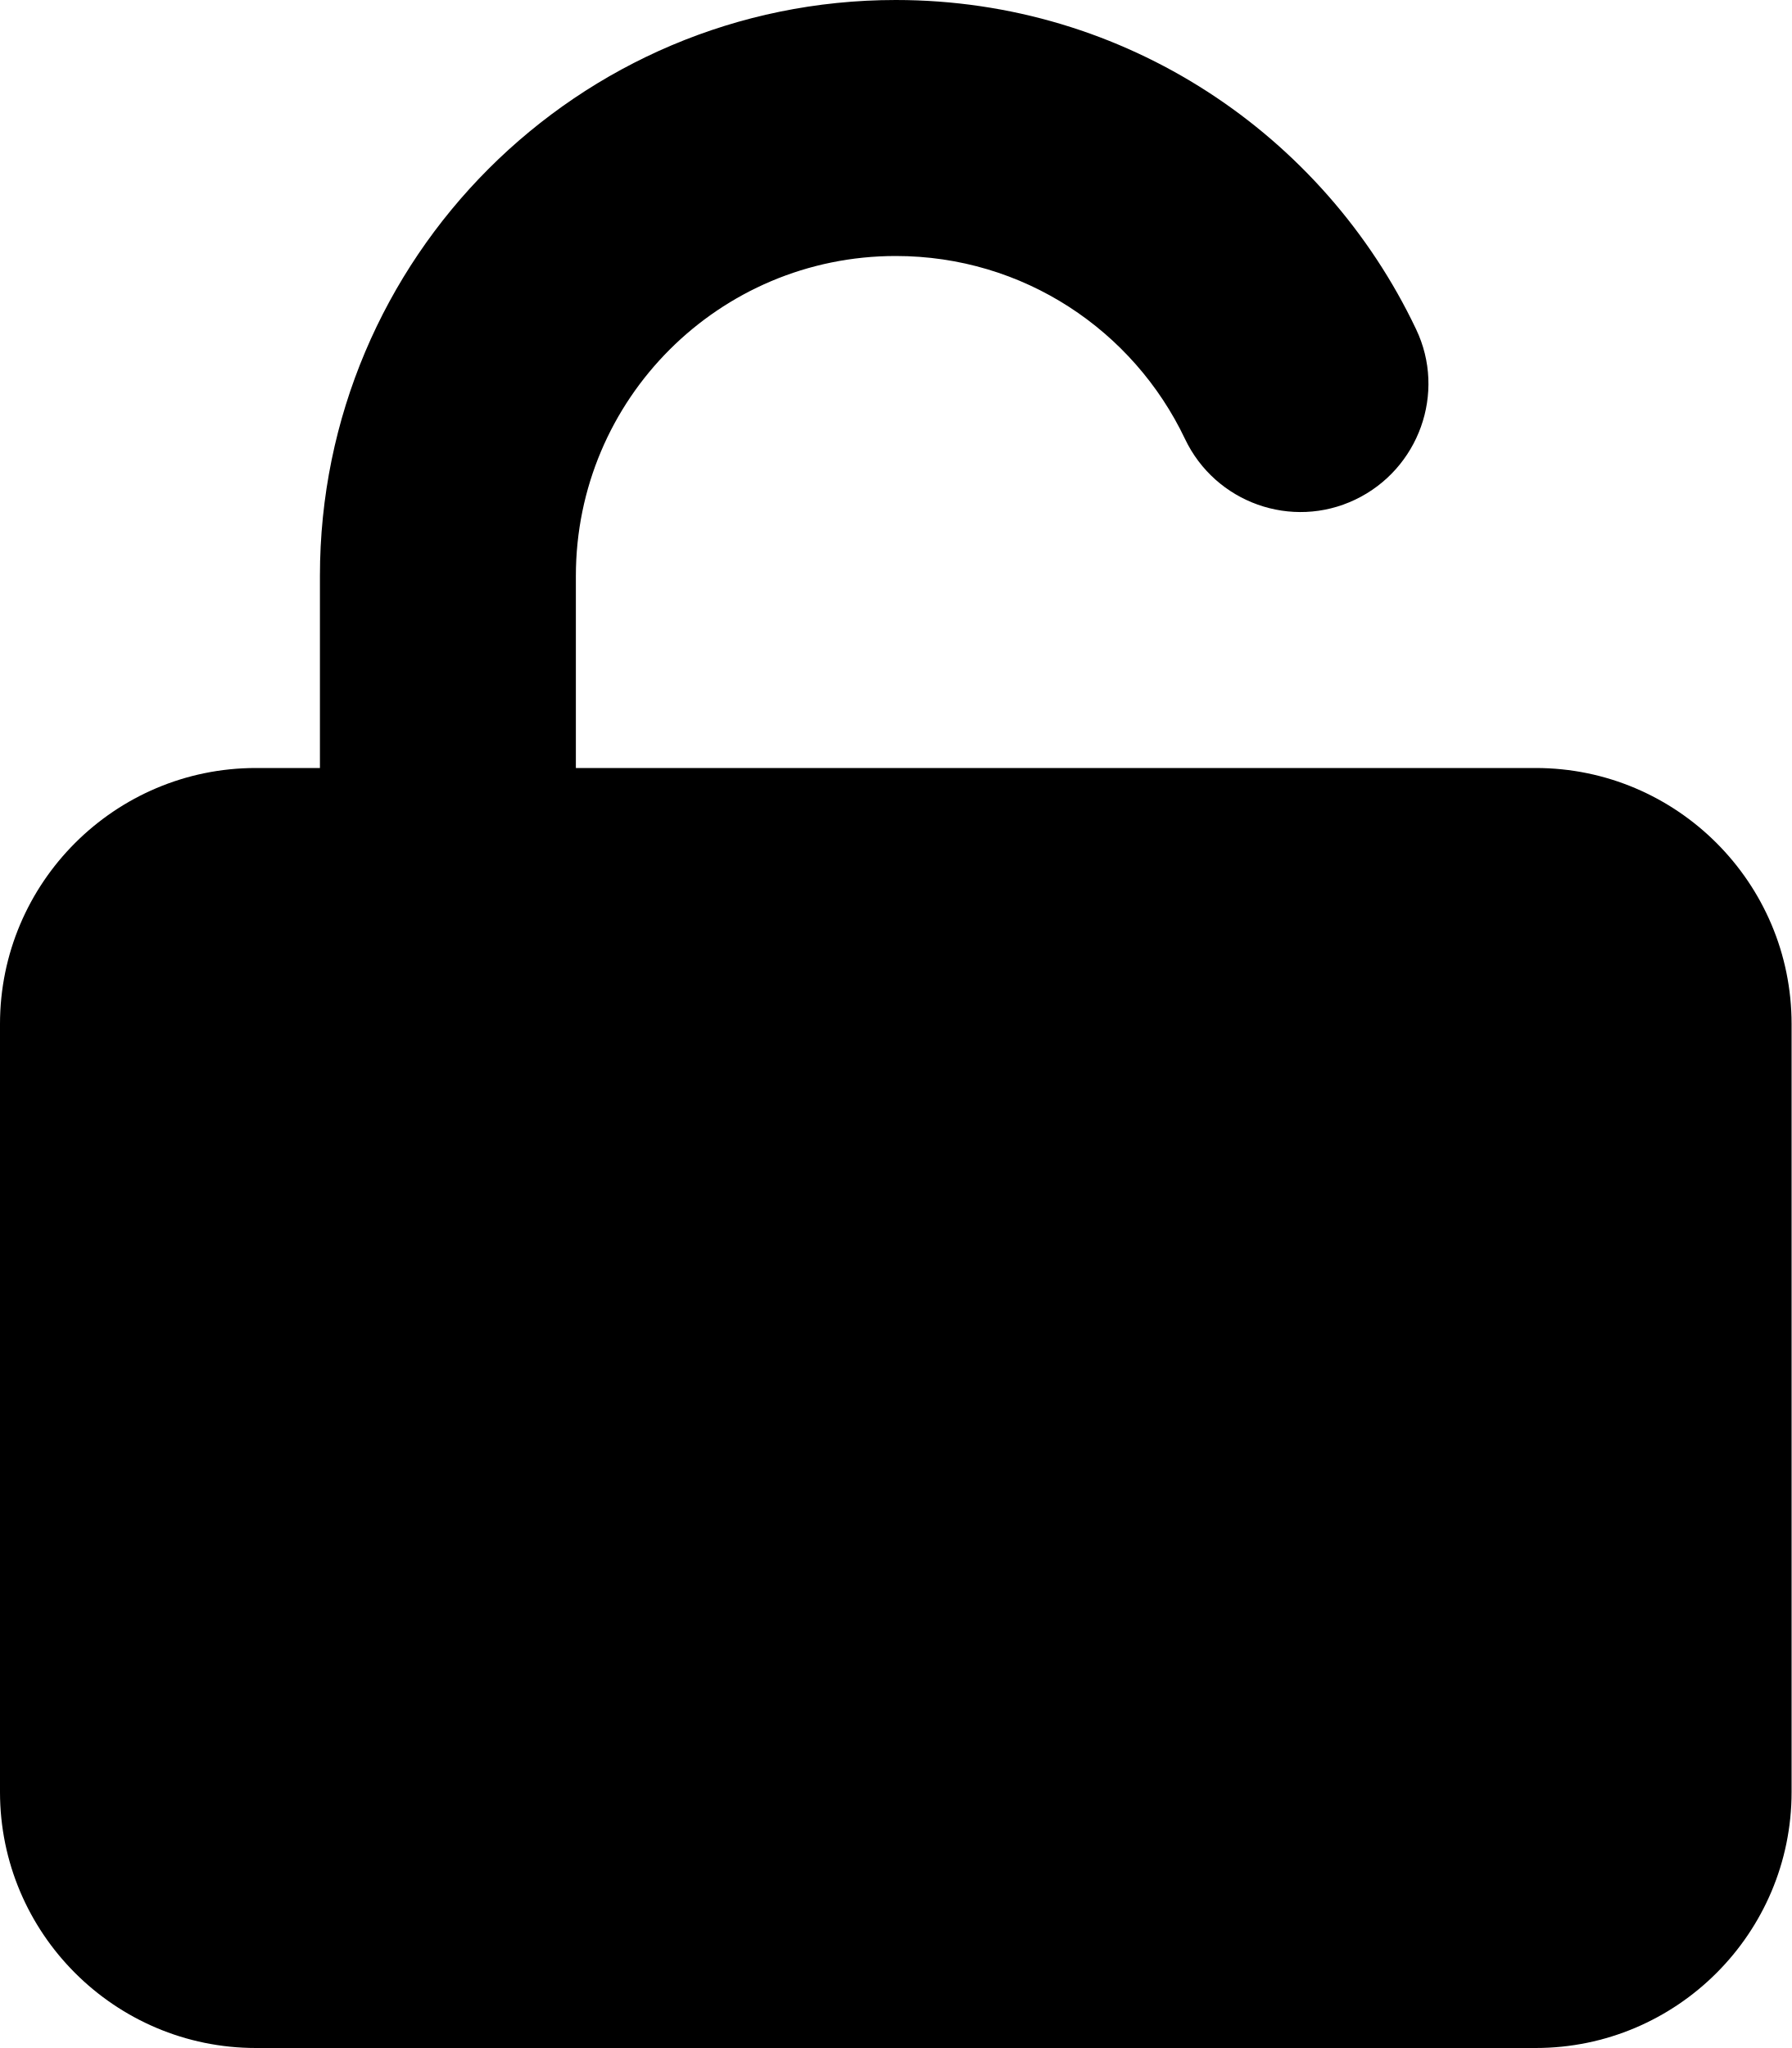
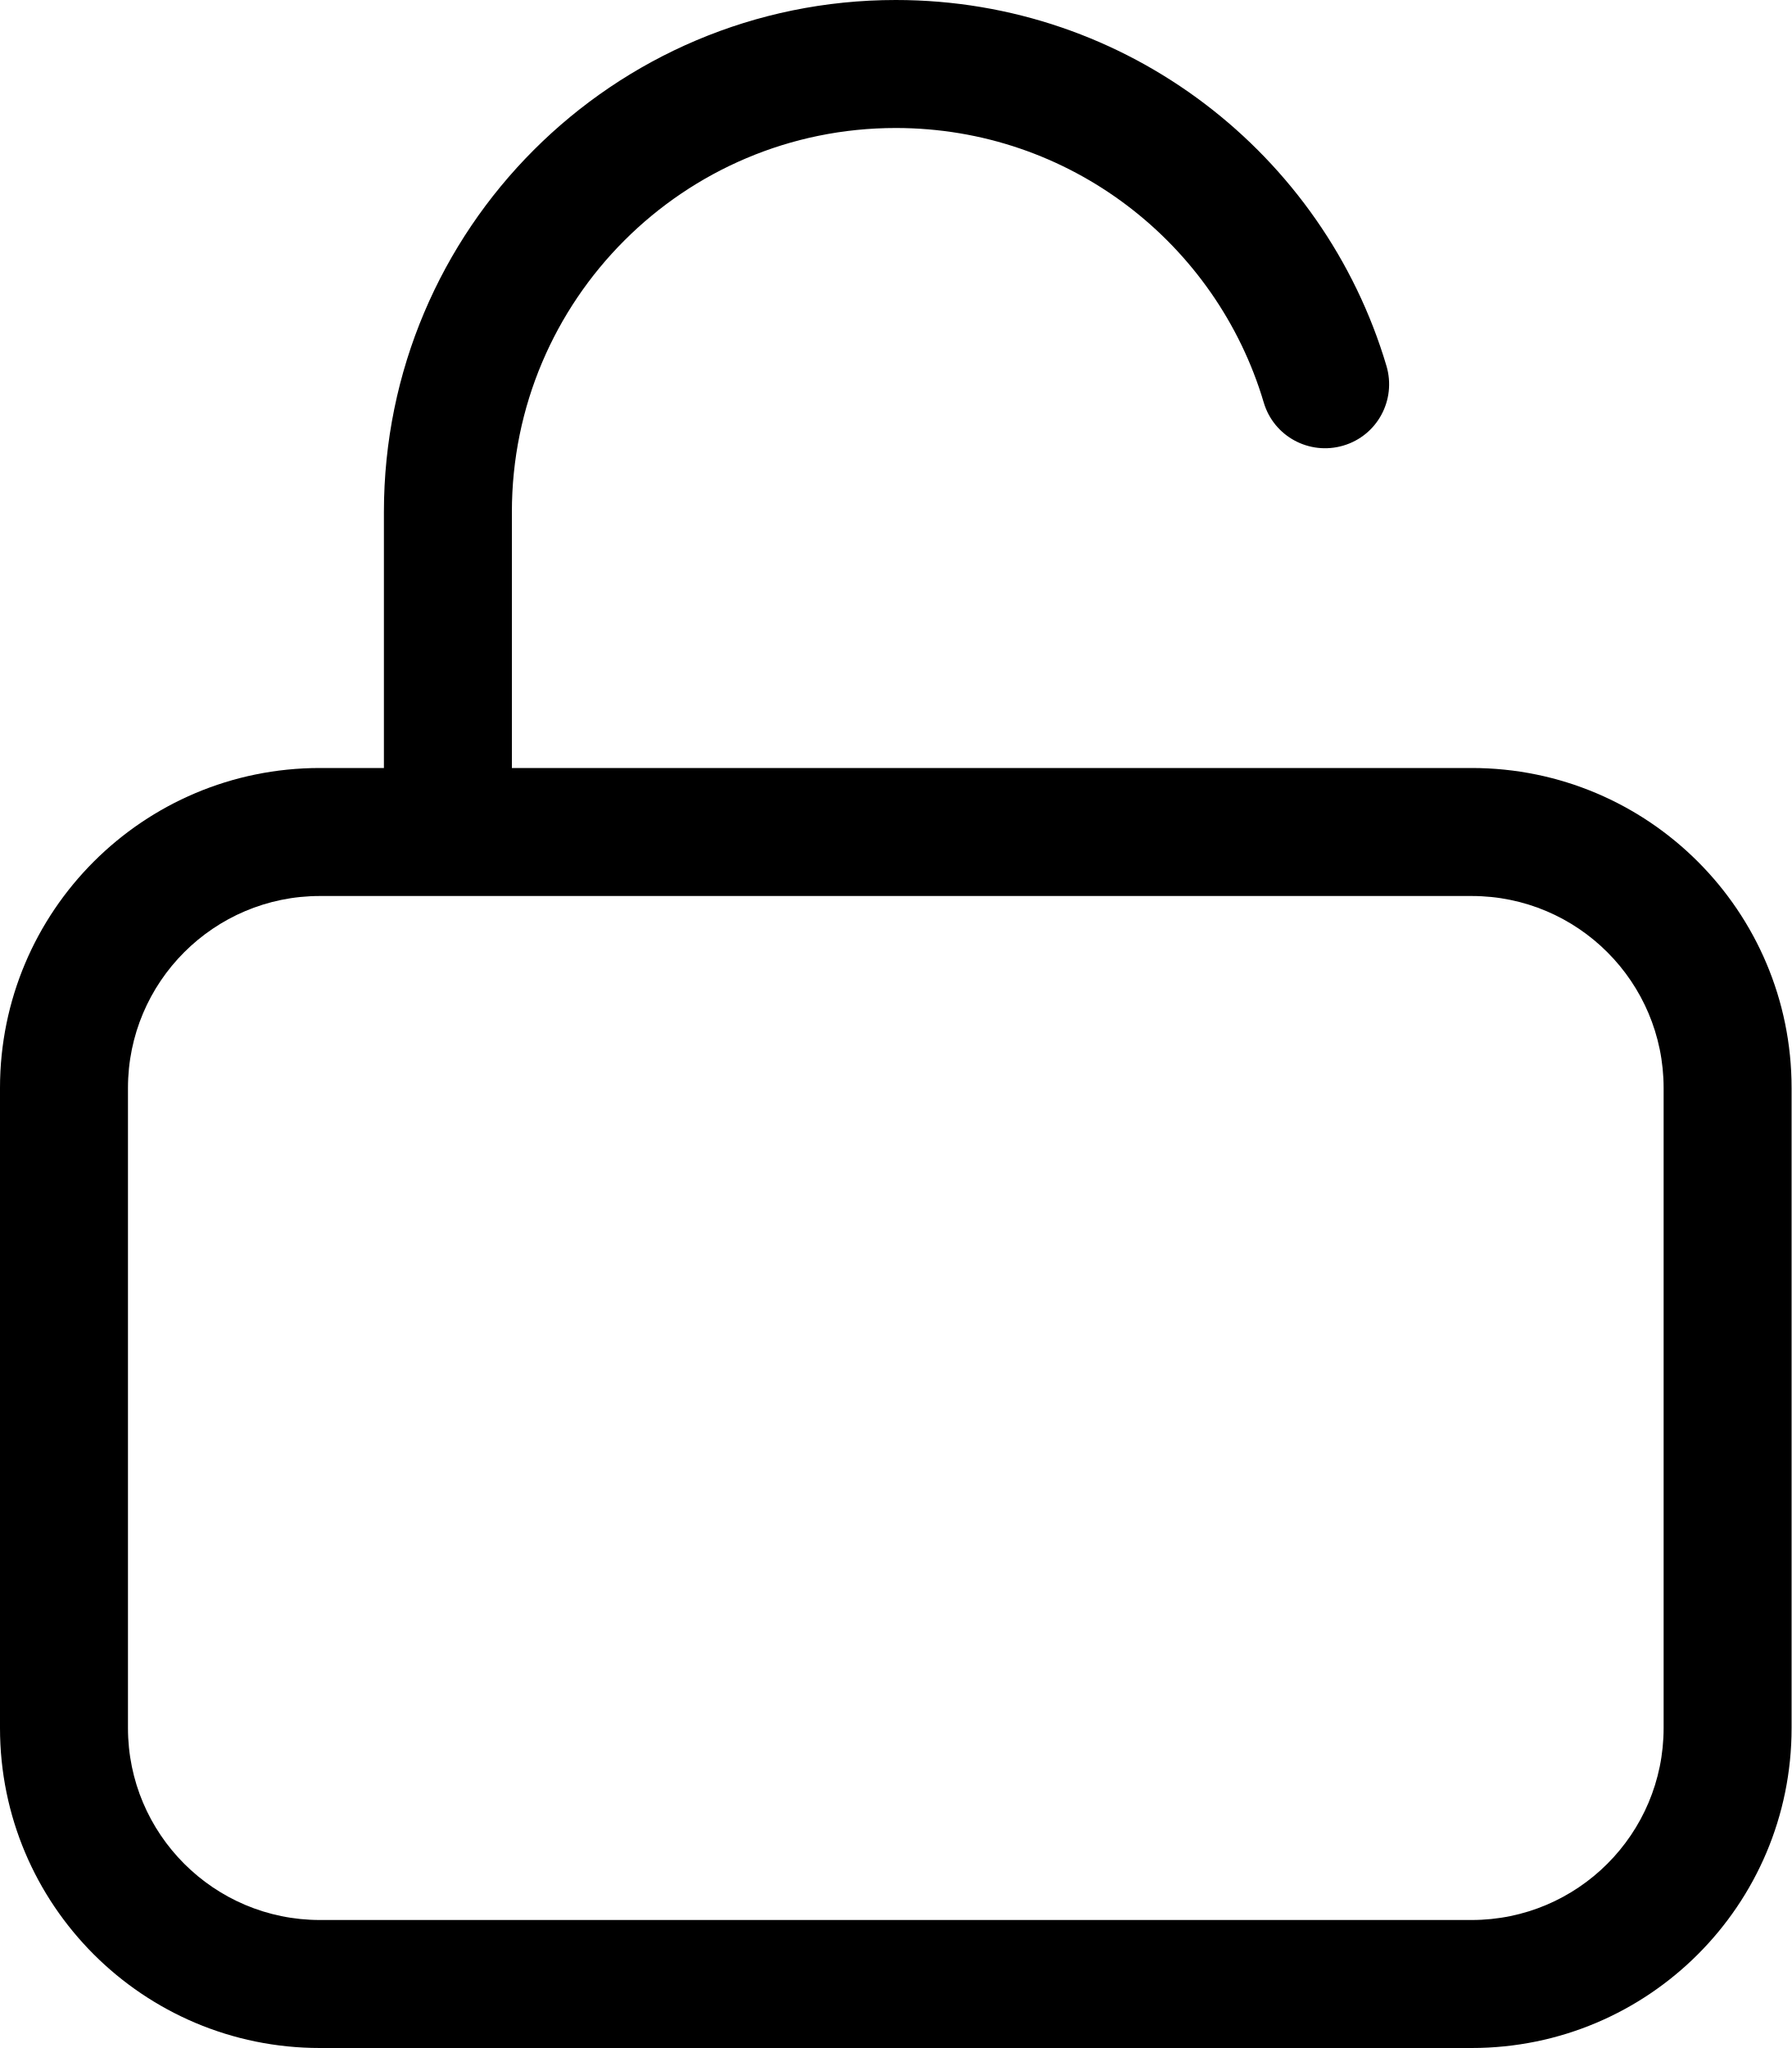
- <svg xmlns="http://www.w3.org/2000/svg" viewBox="0 0 448 512" fill="currentColor">
-   <path d="M144 144c0-44.2 35.8-80 80-80c31.9 0 59.4 18.6 72.3 45.7c7.6 16 26.7 22.8 42.6 15.2s22.8-26.7 15.2-42.6C331 33.7 281.5 0 224 0C144.5 0 80 64.5 80 144l0 48-16 0c-35.3 0-64 28.7-64 64L0 448c0 35.3 28.7 64 64 64l320 0c35.3 0 64-28.7 64-64l0-192c0-35.3-28.7-64-64-64l-240 0 0-48z" />
+ <svg xmlns="http://www.w3.org/2000/svg" fill="currentColor" viewBox="0 0 448 512">
+   <path d="M128 128c0-53 43-96 96-96c43.5 0 80.2 28.9 92 68.6c2.5 8.5 11.4 13.3 19.9 10.8s13.3-11.4 10.8-19.9C331 38.6 282 0 224 0C153.3 0 96 57.3 96 128v64H80c-44.2 0-80 35.8-80 80V432c0 44.2 35.8 80 80 80H368c44.2 0 80-35.8 80-80V272c0-44.2-35.8-80-80-80H128V128zM32 272c0-26.5 21.5-48 48-48H368c26.5 0 48 21.5 48 48V432c0 26.5-21.5 48-48 48H80c-26.5 0-48-21.5-48-48V272z" />
</svg>
